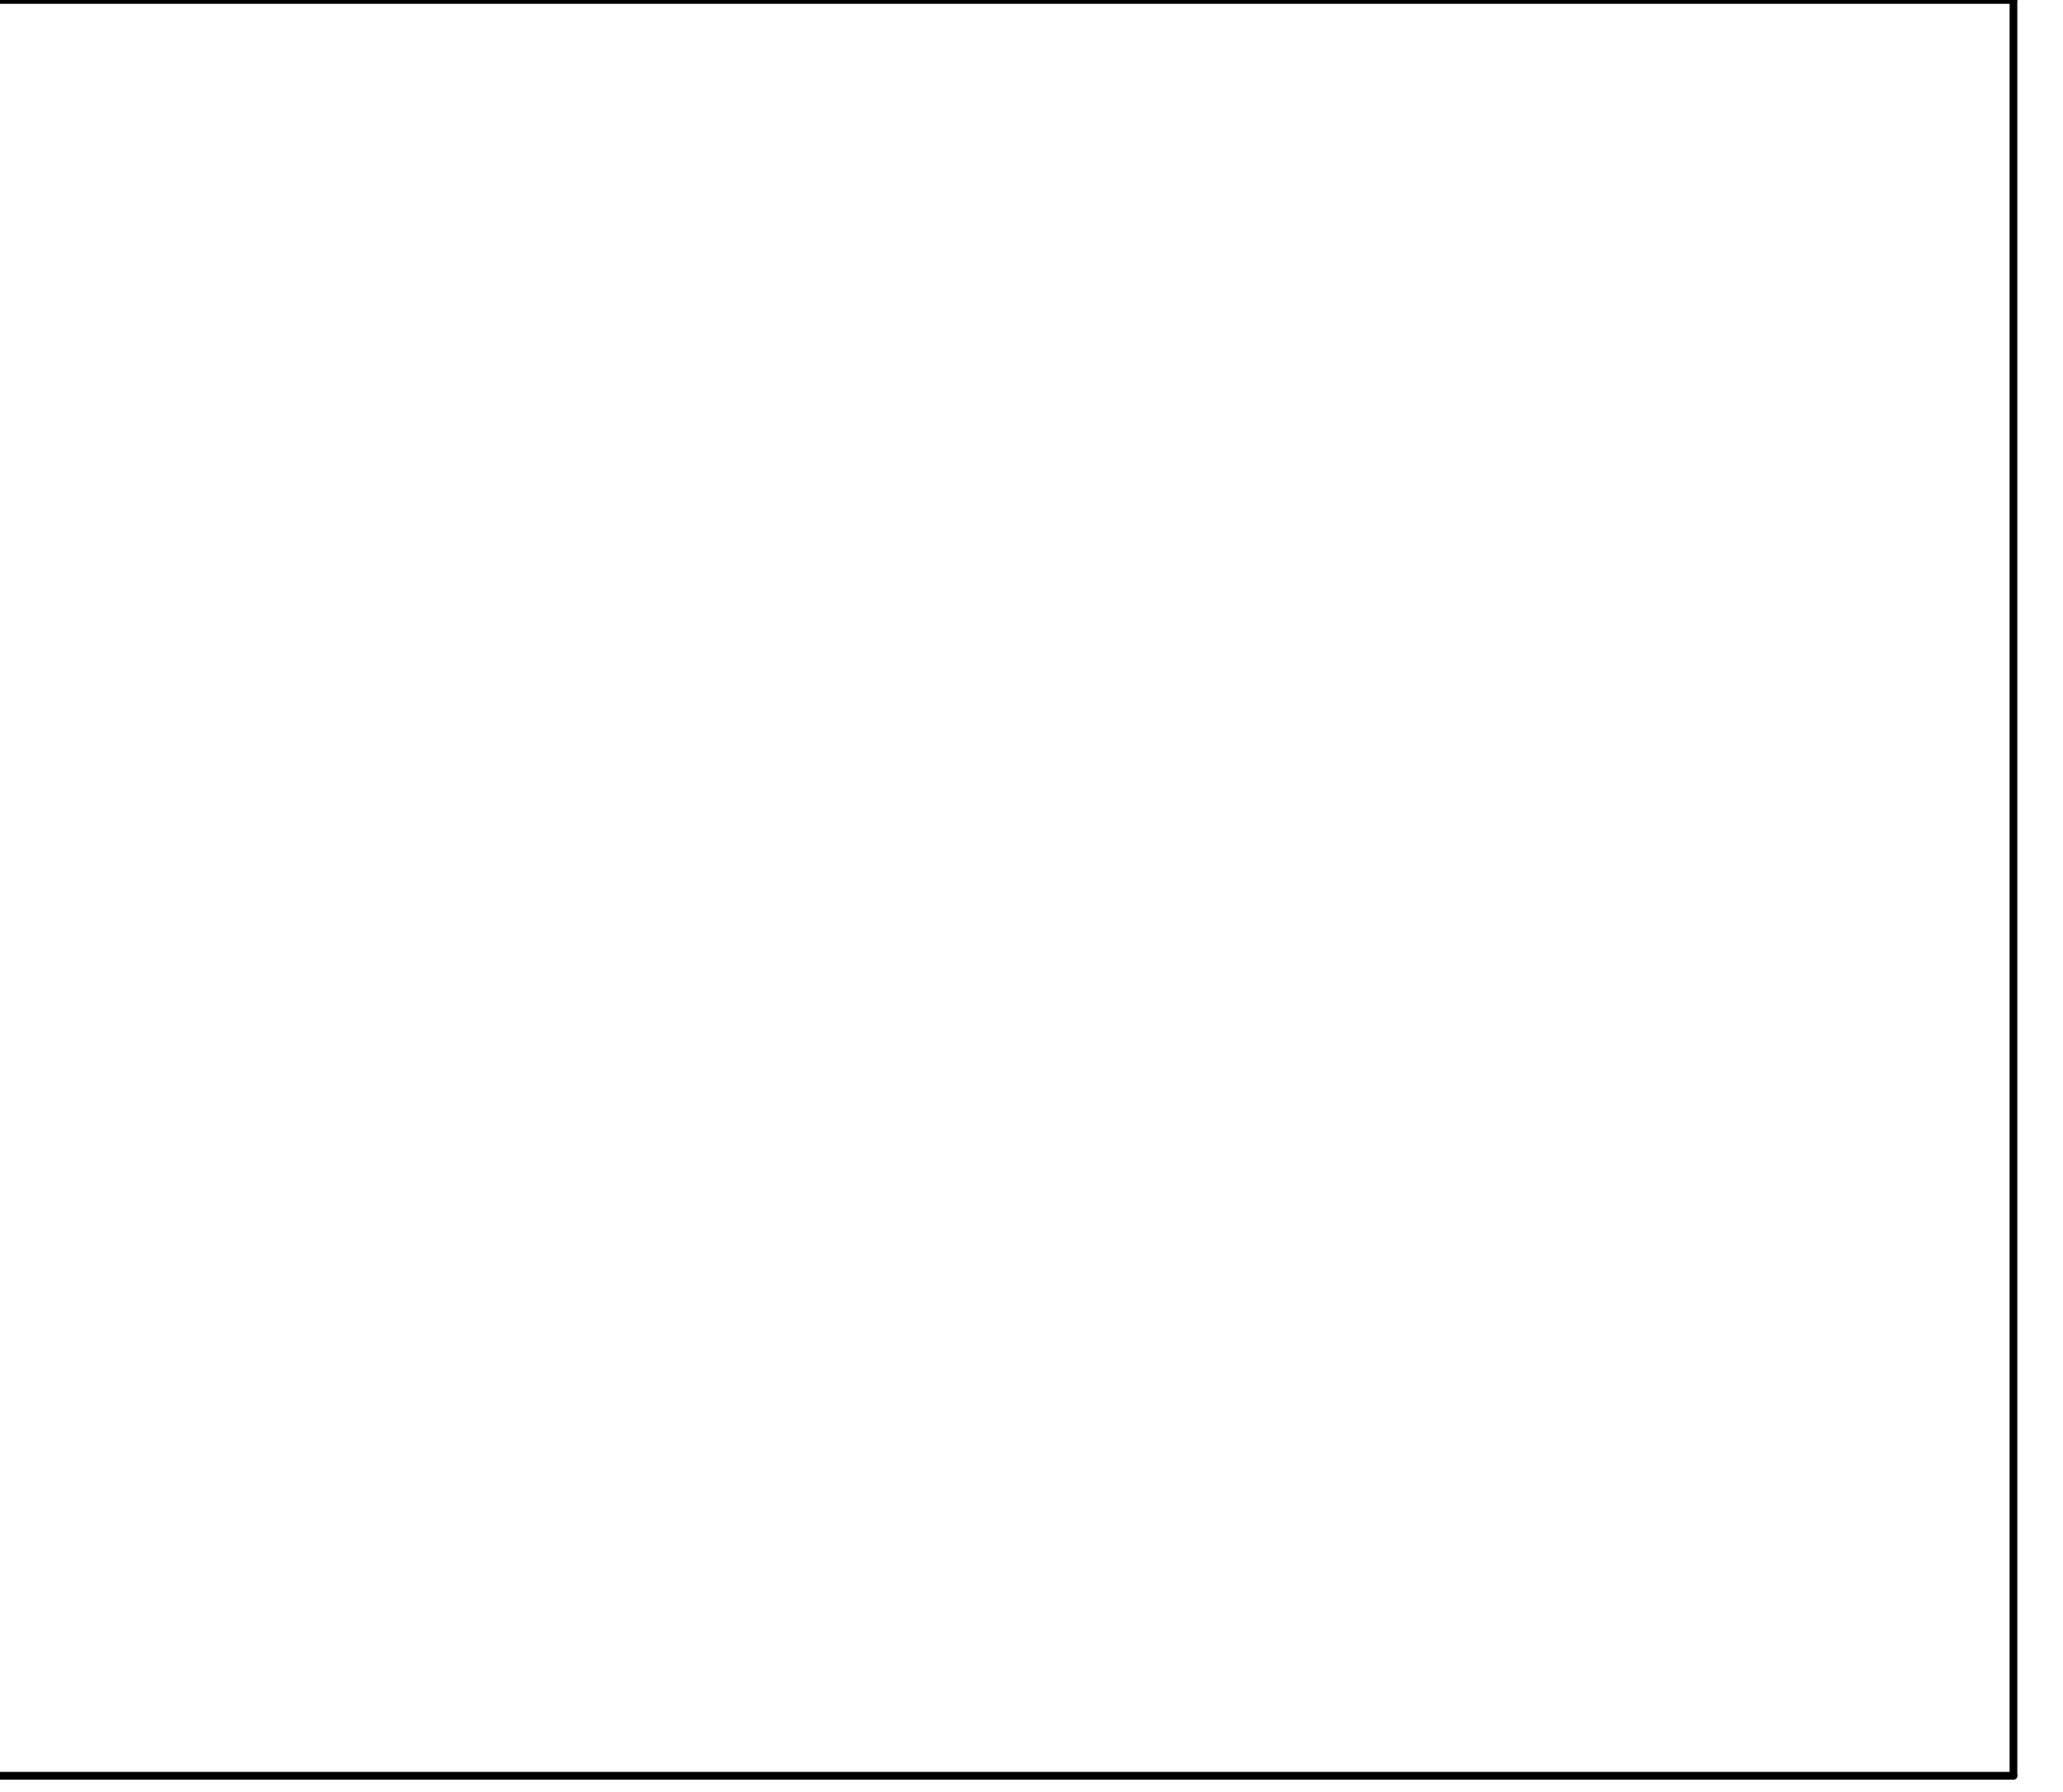
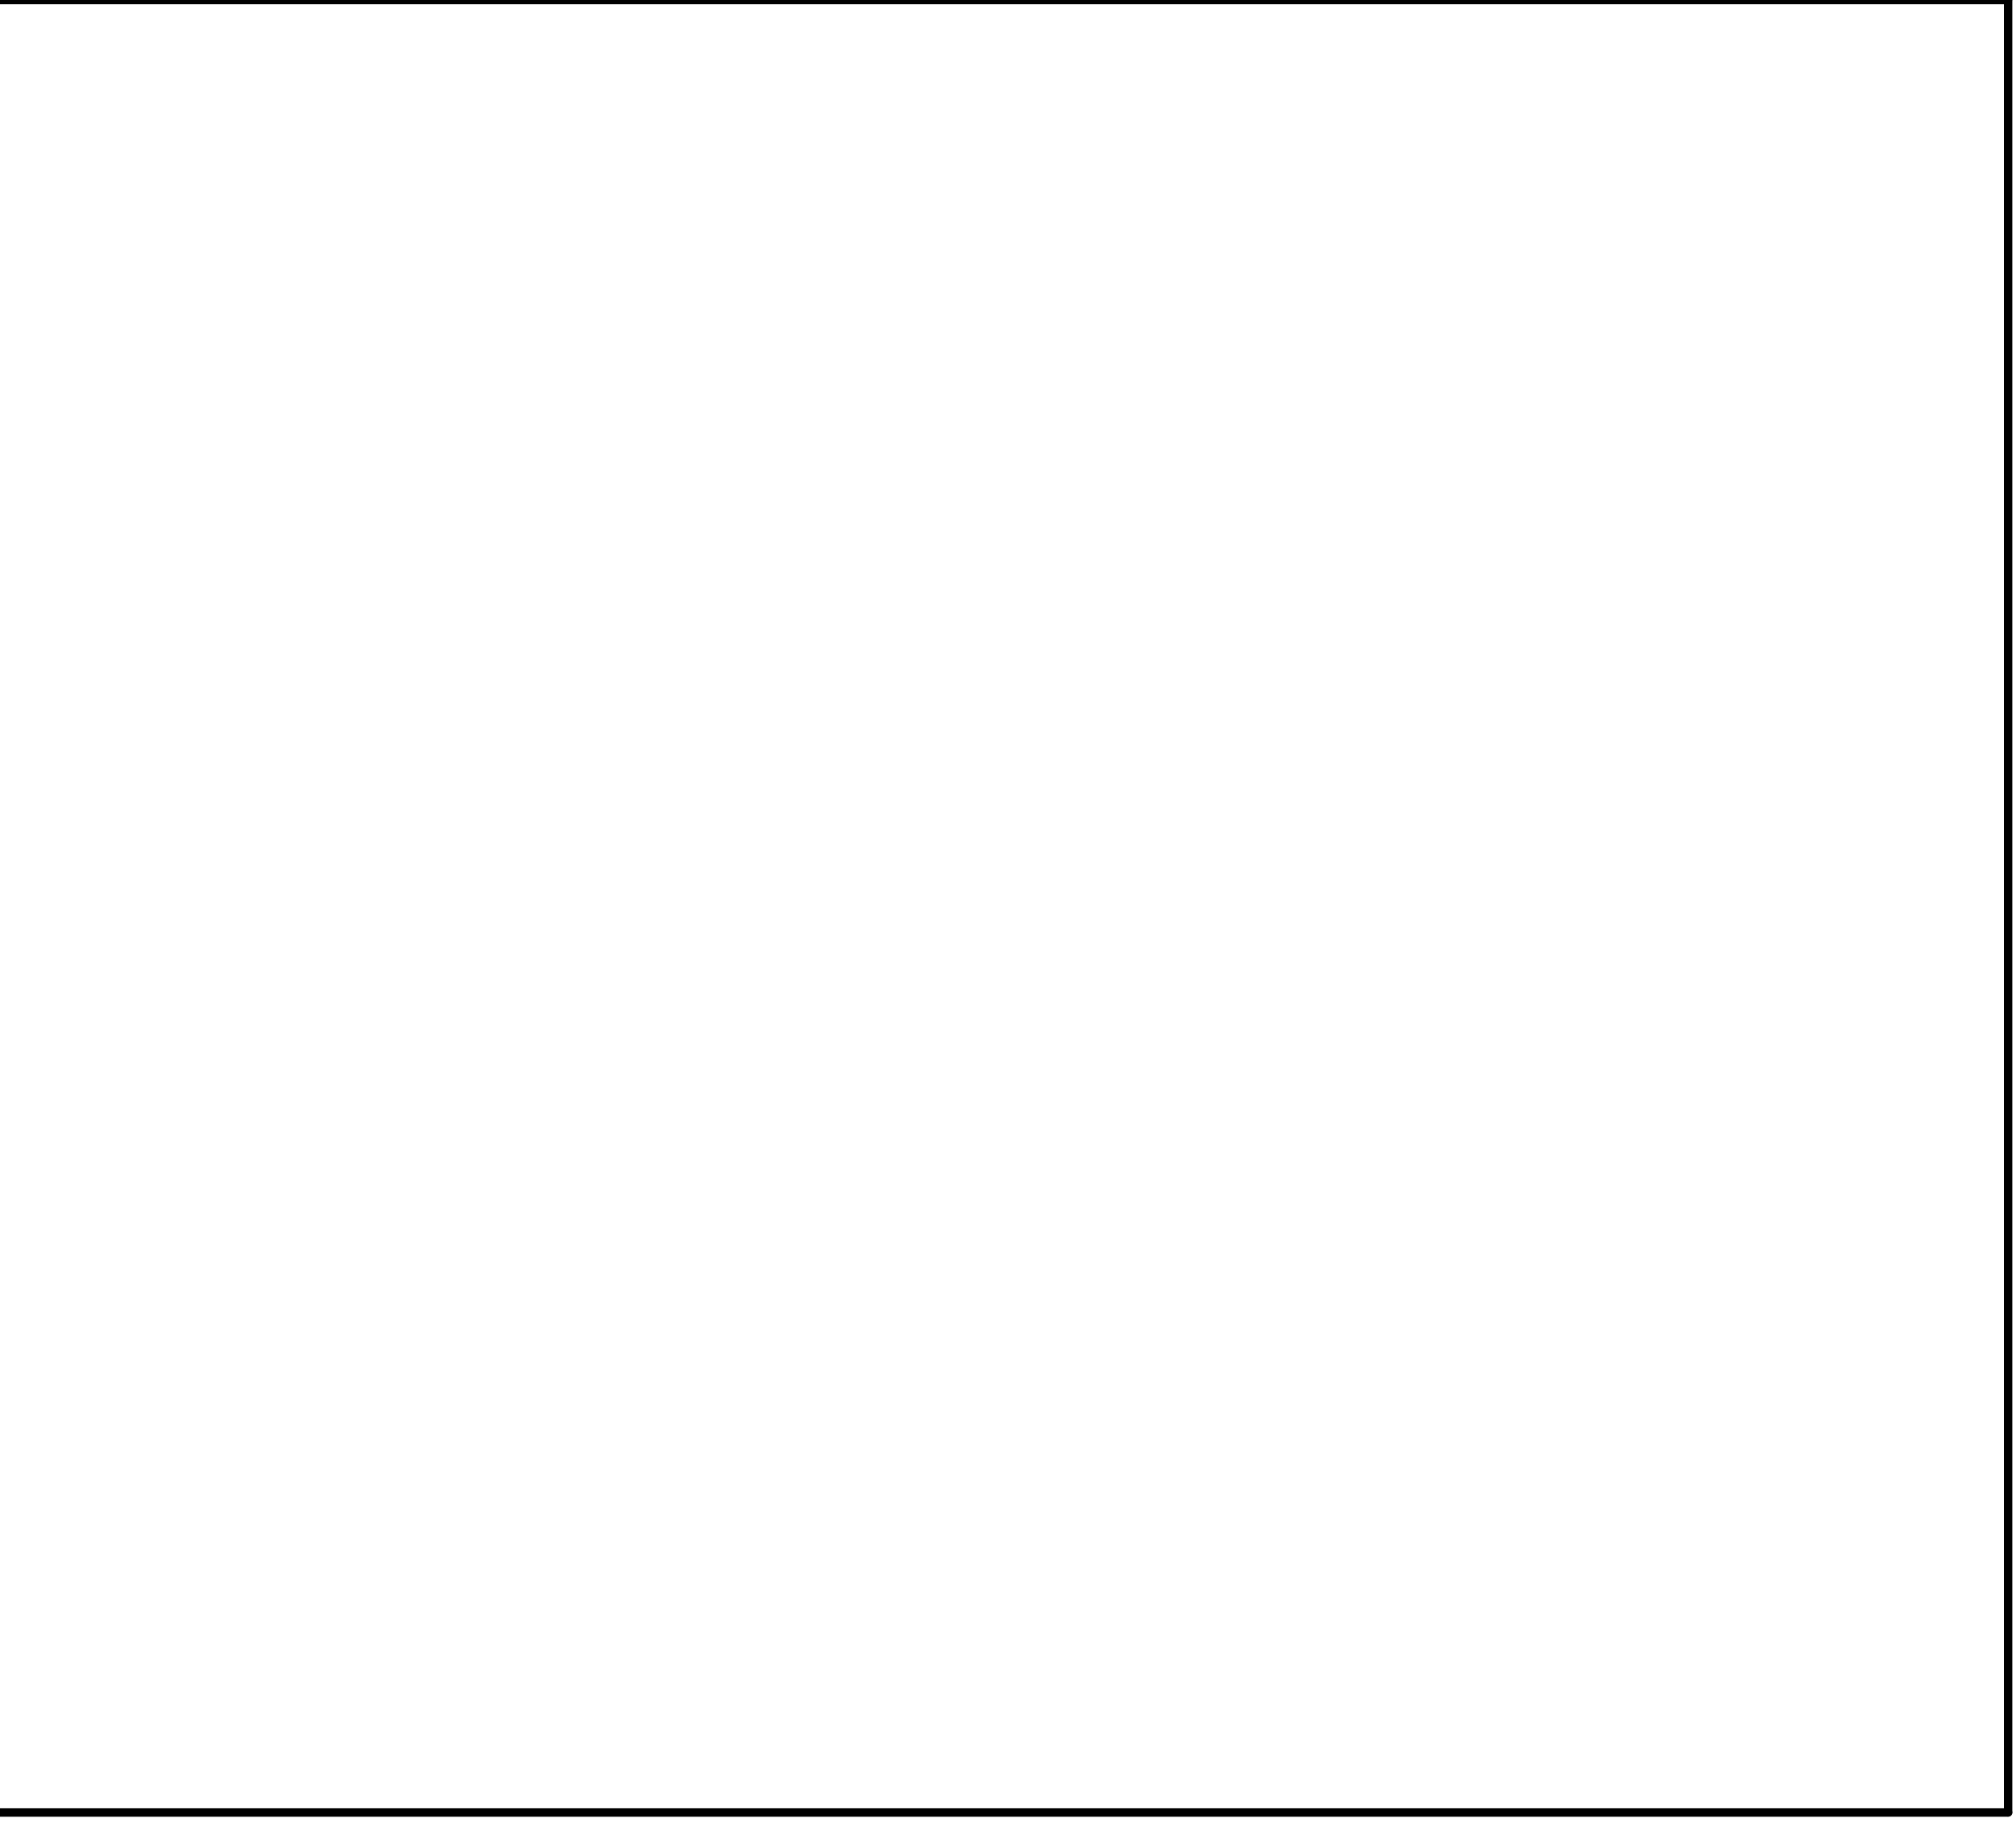
- <svg xmlns="http://www.w3.org/2000/svg" width="38" height="33" text-rendering="auto" shape-rendering="auto">
+ <svg xmlns="http://www.w3.org/2000/svg" width="34" height="31" text-rendering="auto" shape-rendering="auto">
  <defs />
-   <line x1="0" y1="0" x2="13119" y2="0" style="stroke-width: 50.0;stroke: rgb(0,0,0);stroke-opacity: 1.0;stroke-linecap: round;stroke-linejoin: round;" transform="matrix(0.002835,0,0,0.002835,-0.107717,0)" />
-   <line x1="13120" y1="0" x2="13120" y2="11539" style="stroke-width: 50.0;stroke: rgb(0,0,0);stroke-opacity: 1.0;stroke-linecap: round;stroke-linejoin: round;" transform="matrix(0.002835,0,0,0.002835,-0.107717,0)" />
-   <line x1="13120" y1="11540" x2="1" y2="11540" style="stroke-width: 50.0;stroke: rgb(0,0,0);stroke-opacity: 1.0;stroke-linecap: round;stroke-linejoin: round;" transform="matrix(0.002835,0,0,0.002835,-0.107717,0)" />
-   <line x1="0" y1="11540" x2="0" y2="1" style="stroke-width: 50.0;stroke: rgb(0,0,0);stroke-opacity: 1.0;stroke-linecap: round;stroke-linejoin: round;" transform="matrix(0.002835,0,0,0.002835,-0.107717,0)" />
+   <line x1="0" y1="0" x2="11979" y2="0" style="stroke-width: 50.0;stroke: rgb(0,0,0);stroke-opacity: 1.0;stroke-linecap: round;stroke-linejoin: round;" transform="matrix(0.002835,0,0,0.002835,-0.096378,0)" />
+   <line x1="11980" y1="0" x2="11980" y2="10779" style="stroke-width: 50.0;stroke: rgb(0,0,0);stroke-opacity: 1.0;stroke-linecap: round;stroke-linejoin: round;" transform="matrix(0.002835,0,0,0.002835,-0.096378,0)" />
+   <line x1="11980" y1="10780" x2="1" y2="10780" style="stroke-width: 50.0;stroke: rgb(0,0,0);stroke-opacity: 1.0;stroke-linecap: round;stroke-linejoin: round;" transform="matrix(0.002835,0,0,0.002835,-0.096378,0)" />
+   <line x1="0" y1="10780" x2="0" y2="1" style="stroke-width: 50.0;stroke: rgb(0,0,0);stroke-opacity: 1.0;stroke-linecap: round;stroke-linejoin: round;" transform="matrix(0.002835,0,0,0.002835,-0.096378,0)" />
</svg>
